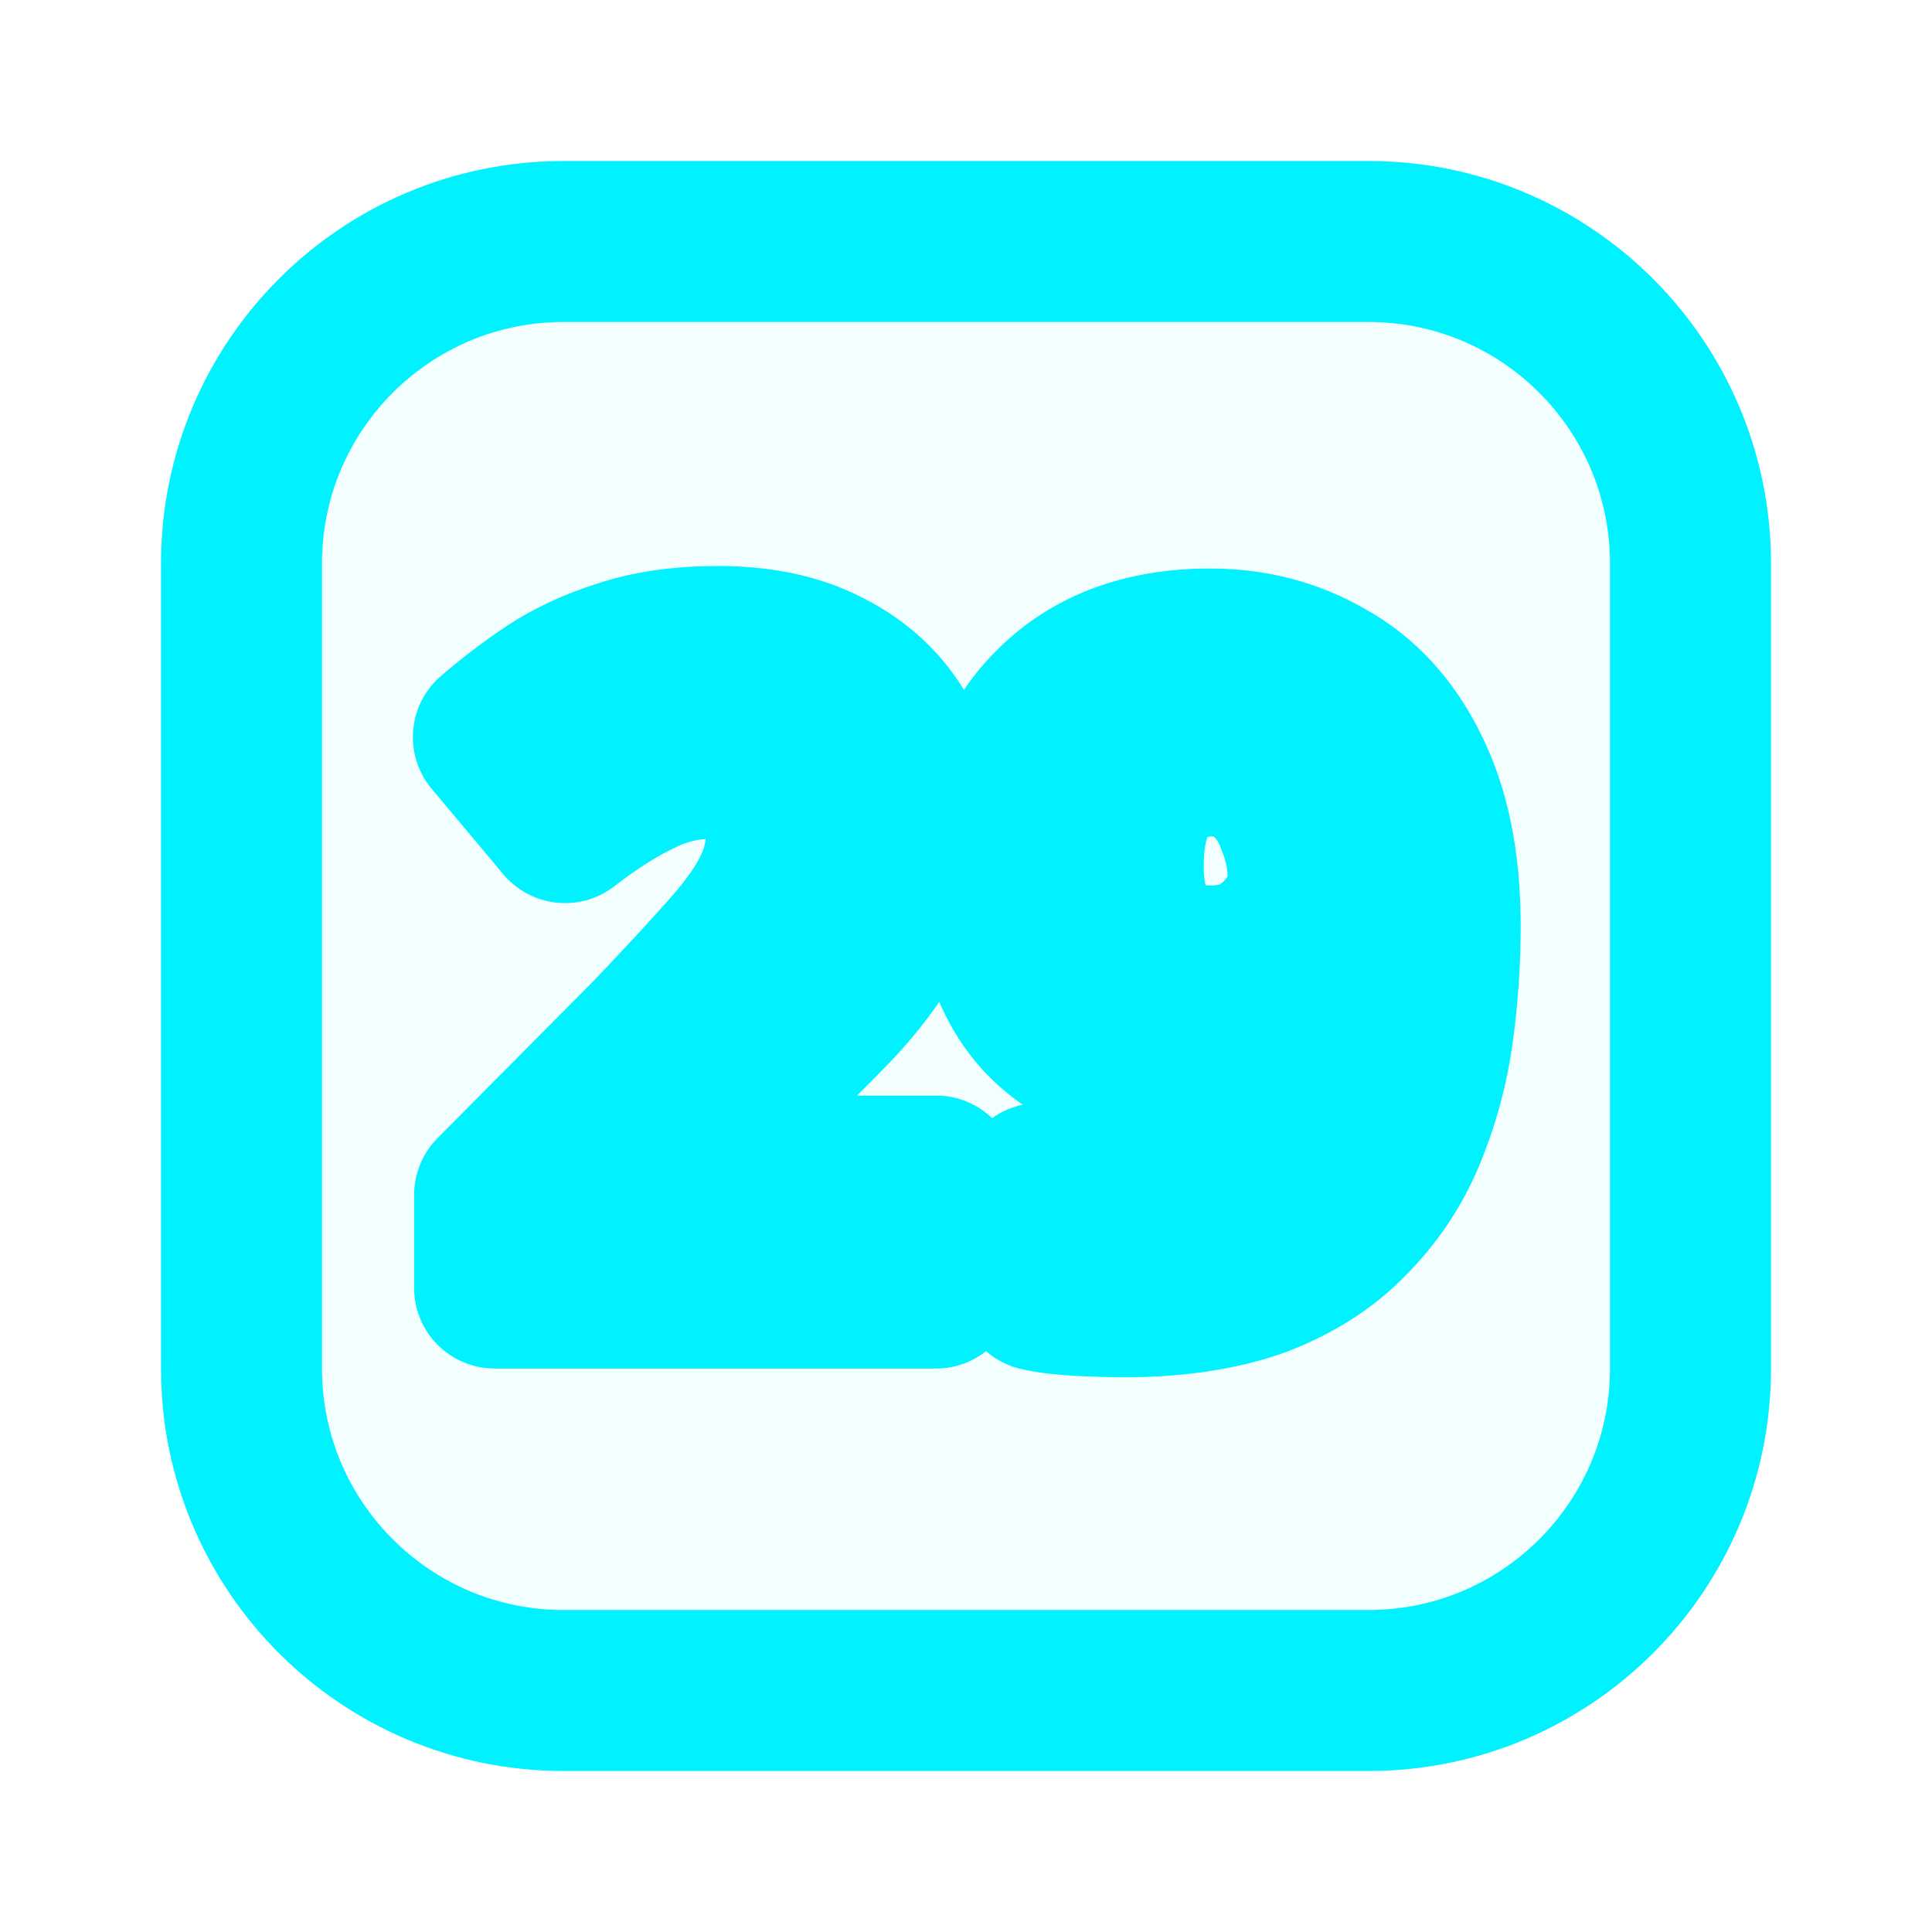
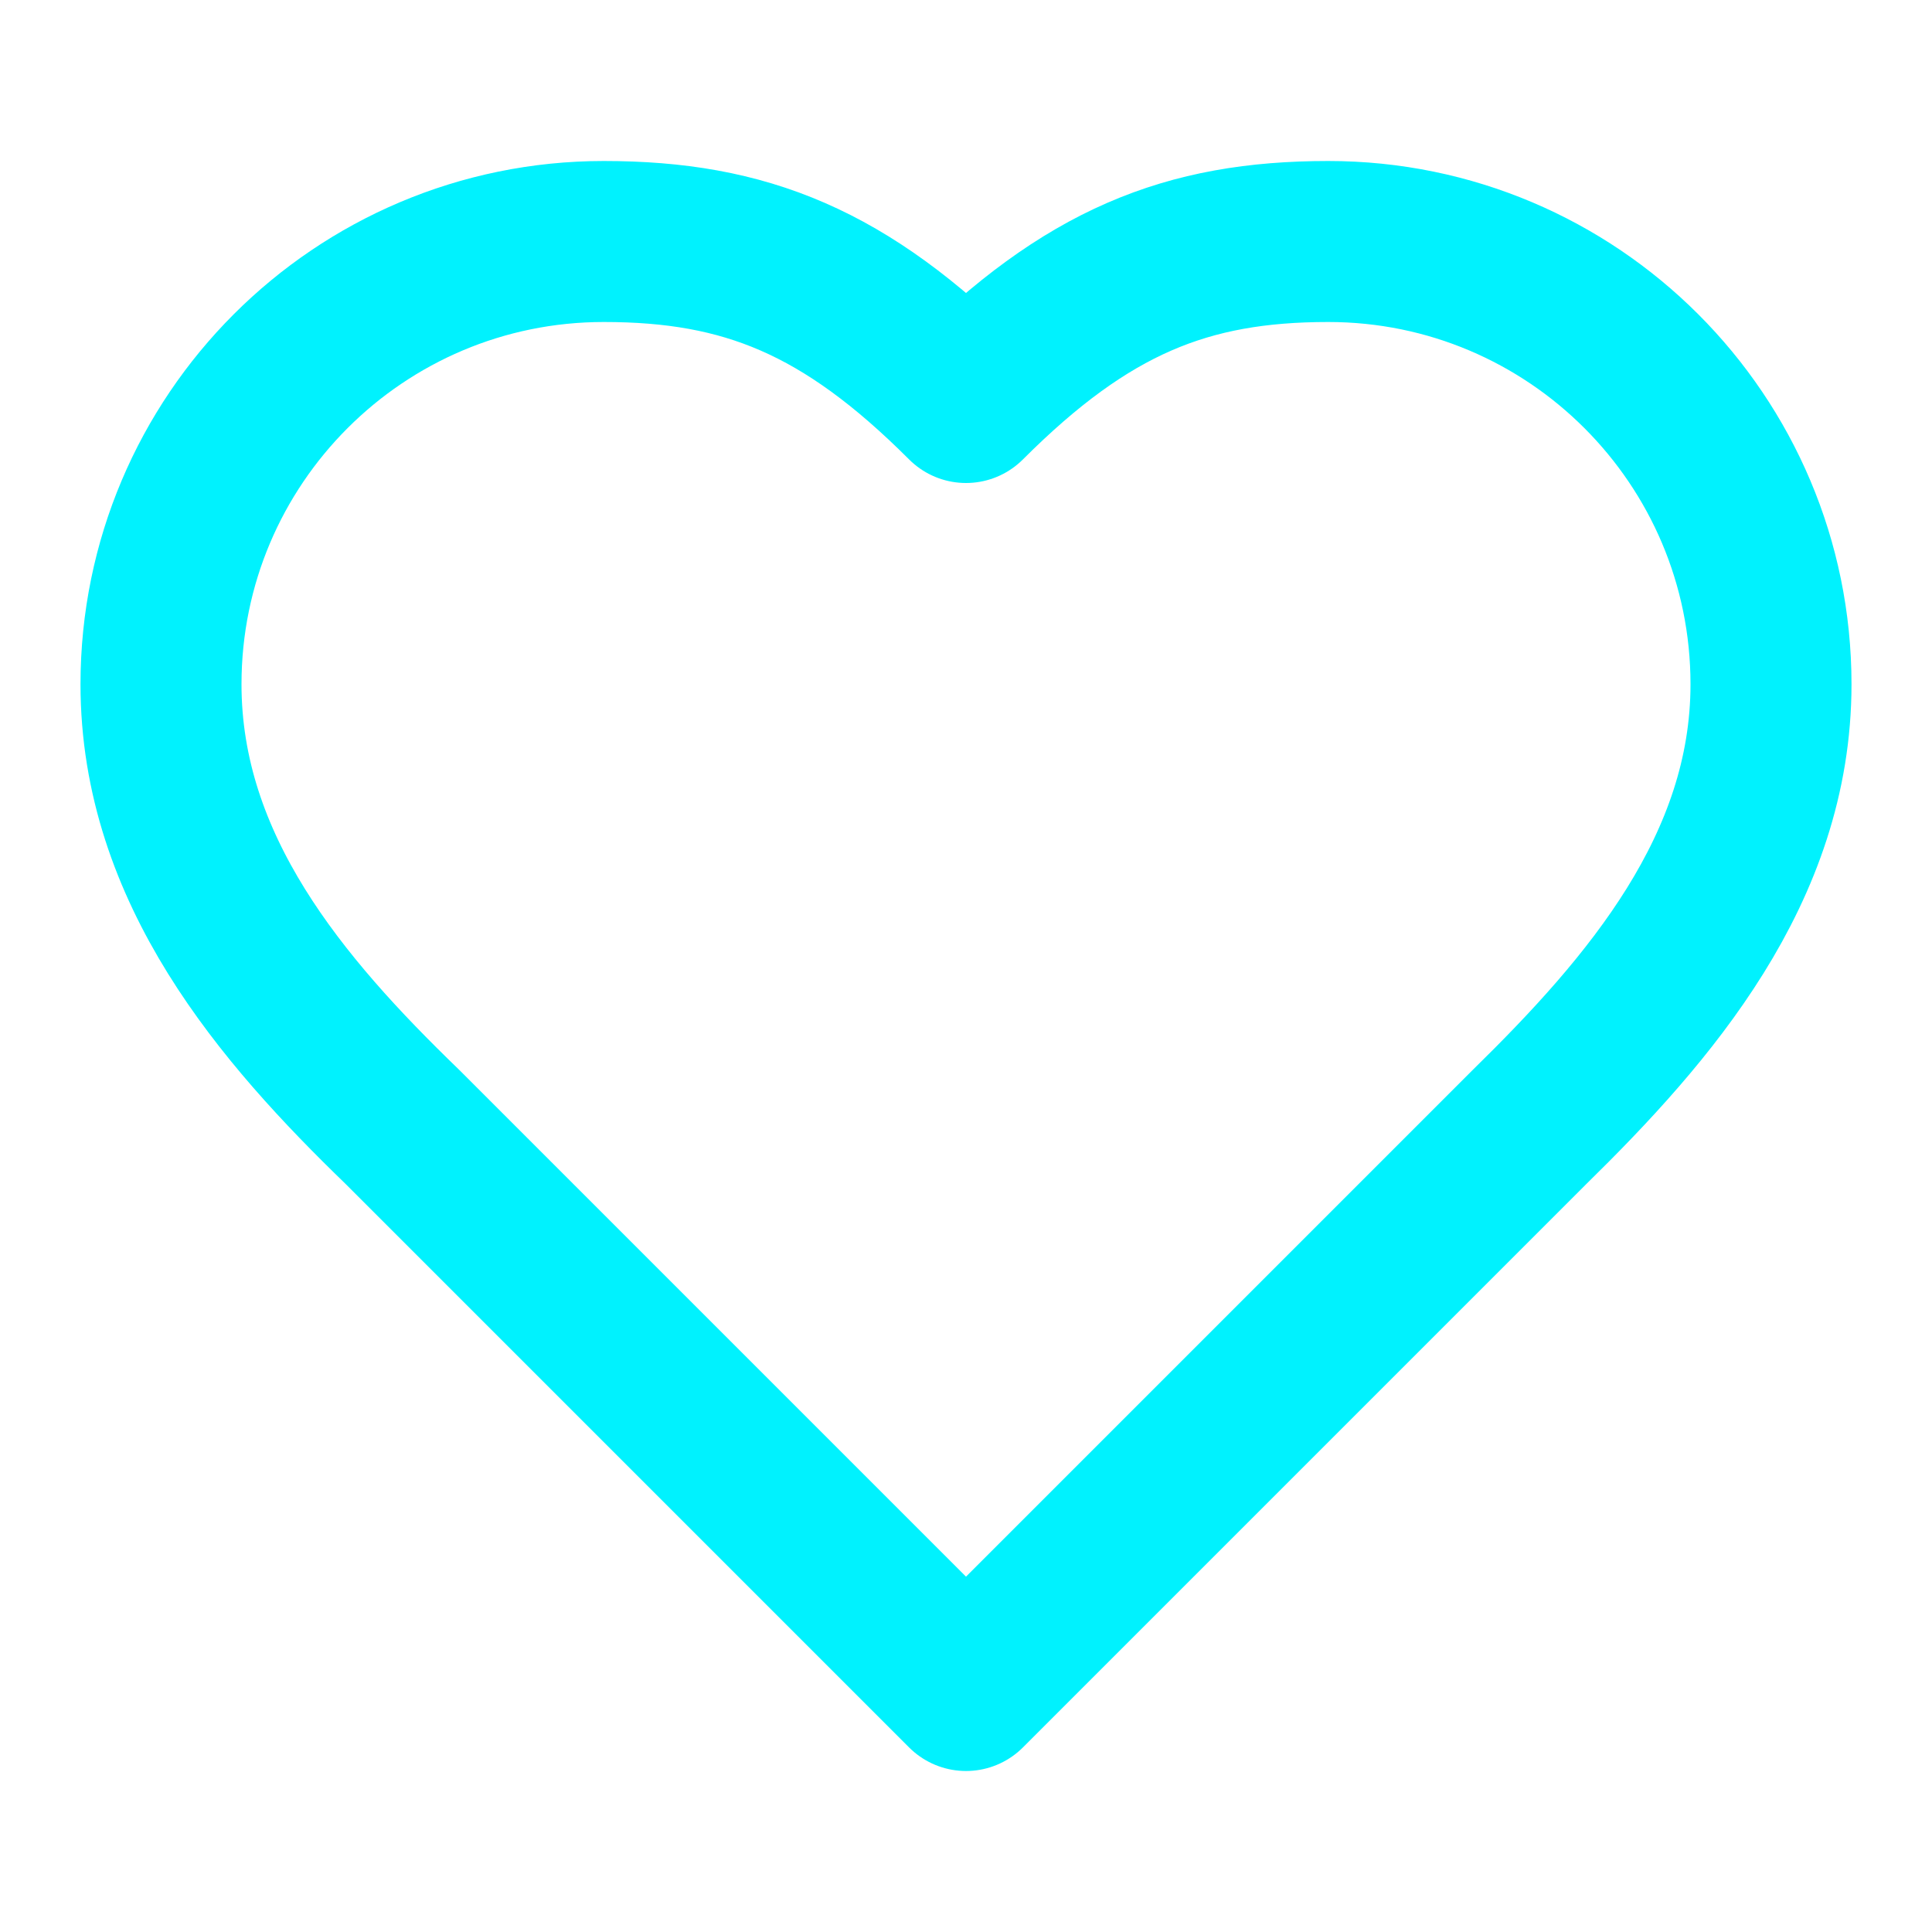
- <svg xmlns="http://www.w3.org/2000/svg" width="64" height="64" viewBox="0 0 24 24" fill="none" stroke="#00f2fe" stroke-width="2" stroke-linecap="round" stroke-linejoin="round">
-   <rect x="3" y="3" width="18" height="18" rx="4" fill="rgba(0,242,254,0.05)" stroke="#00f2fe" />
-   <text x="12" y="16" font-size="11" font-weight="bold" fill="#00f2fe" text-anchor="middle" font-family="sans-serif">29</text>
+ <svg xmlns="http://www.w3.org/2000/svg" width="24" height="24" viewBox="0 0 24 24" fill="none" stroke="#00f2fe" stroke-width="2" stroke-linecap="round" stroke-linejoin="round">
+   <path d="M19 14c1.49-1.46 3-3.21 3-5.5A5.5 5.5 0 0 0 16.5 3c-1.76 0-3 .5-4.5 2-1.5-1.5-2.74-2-4.5-2A5.5 5.5 0 0 0 2 8.5c0 2.3 1.5 4.05 3 5.5l7 7Z" />
</svg>
